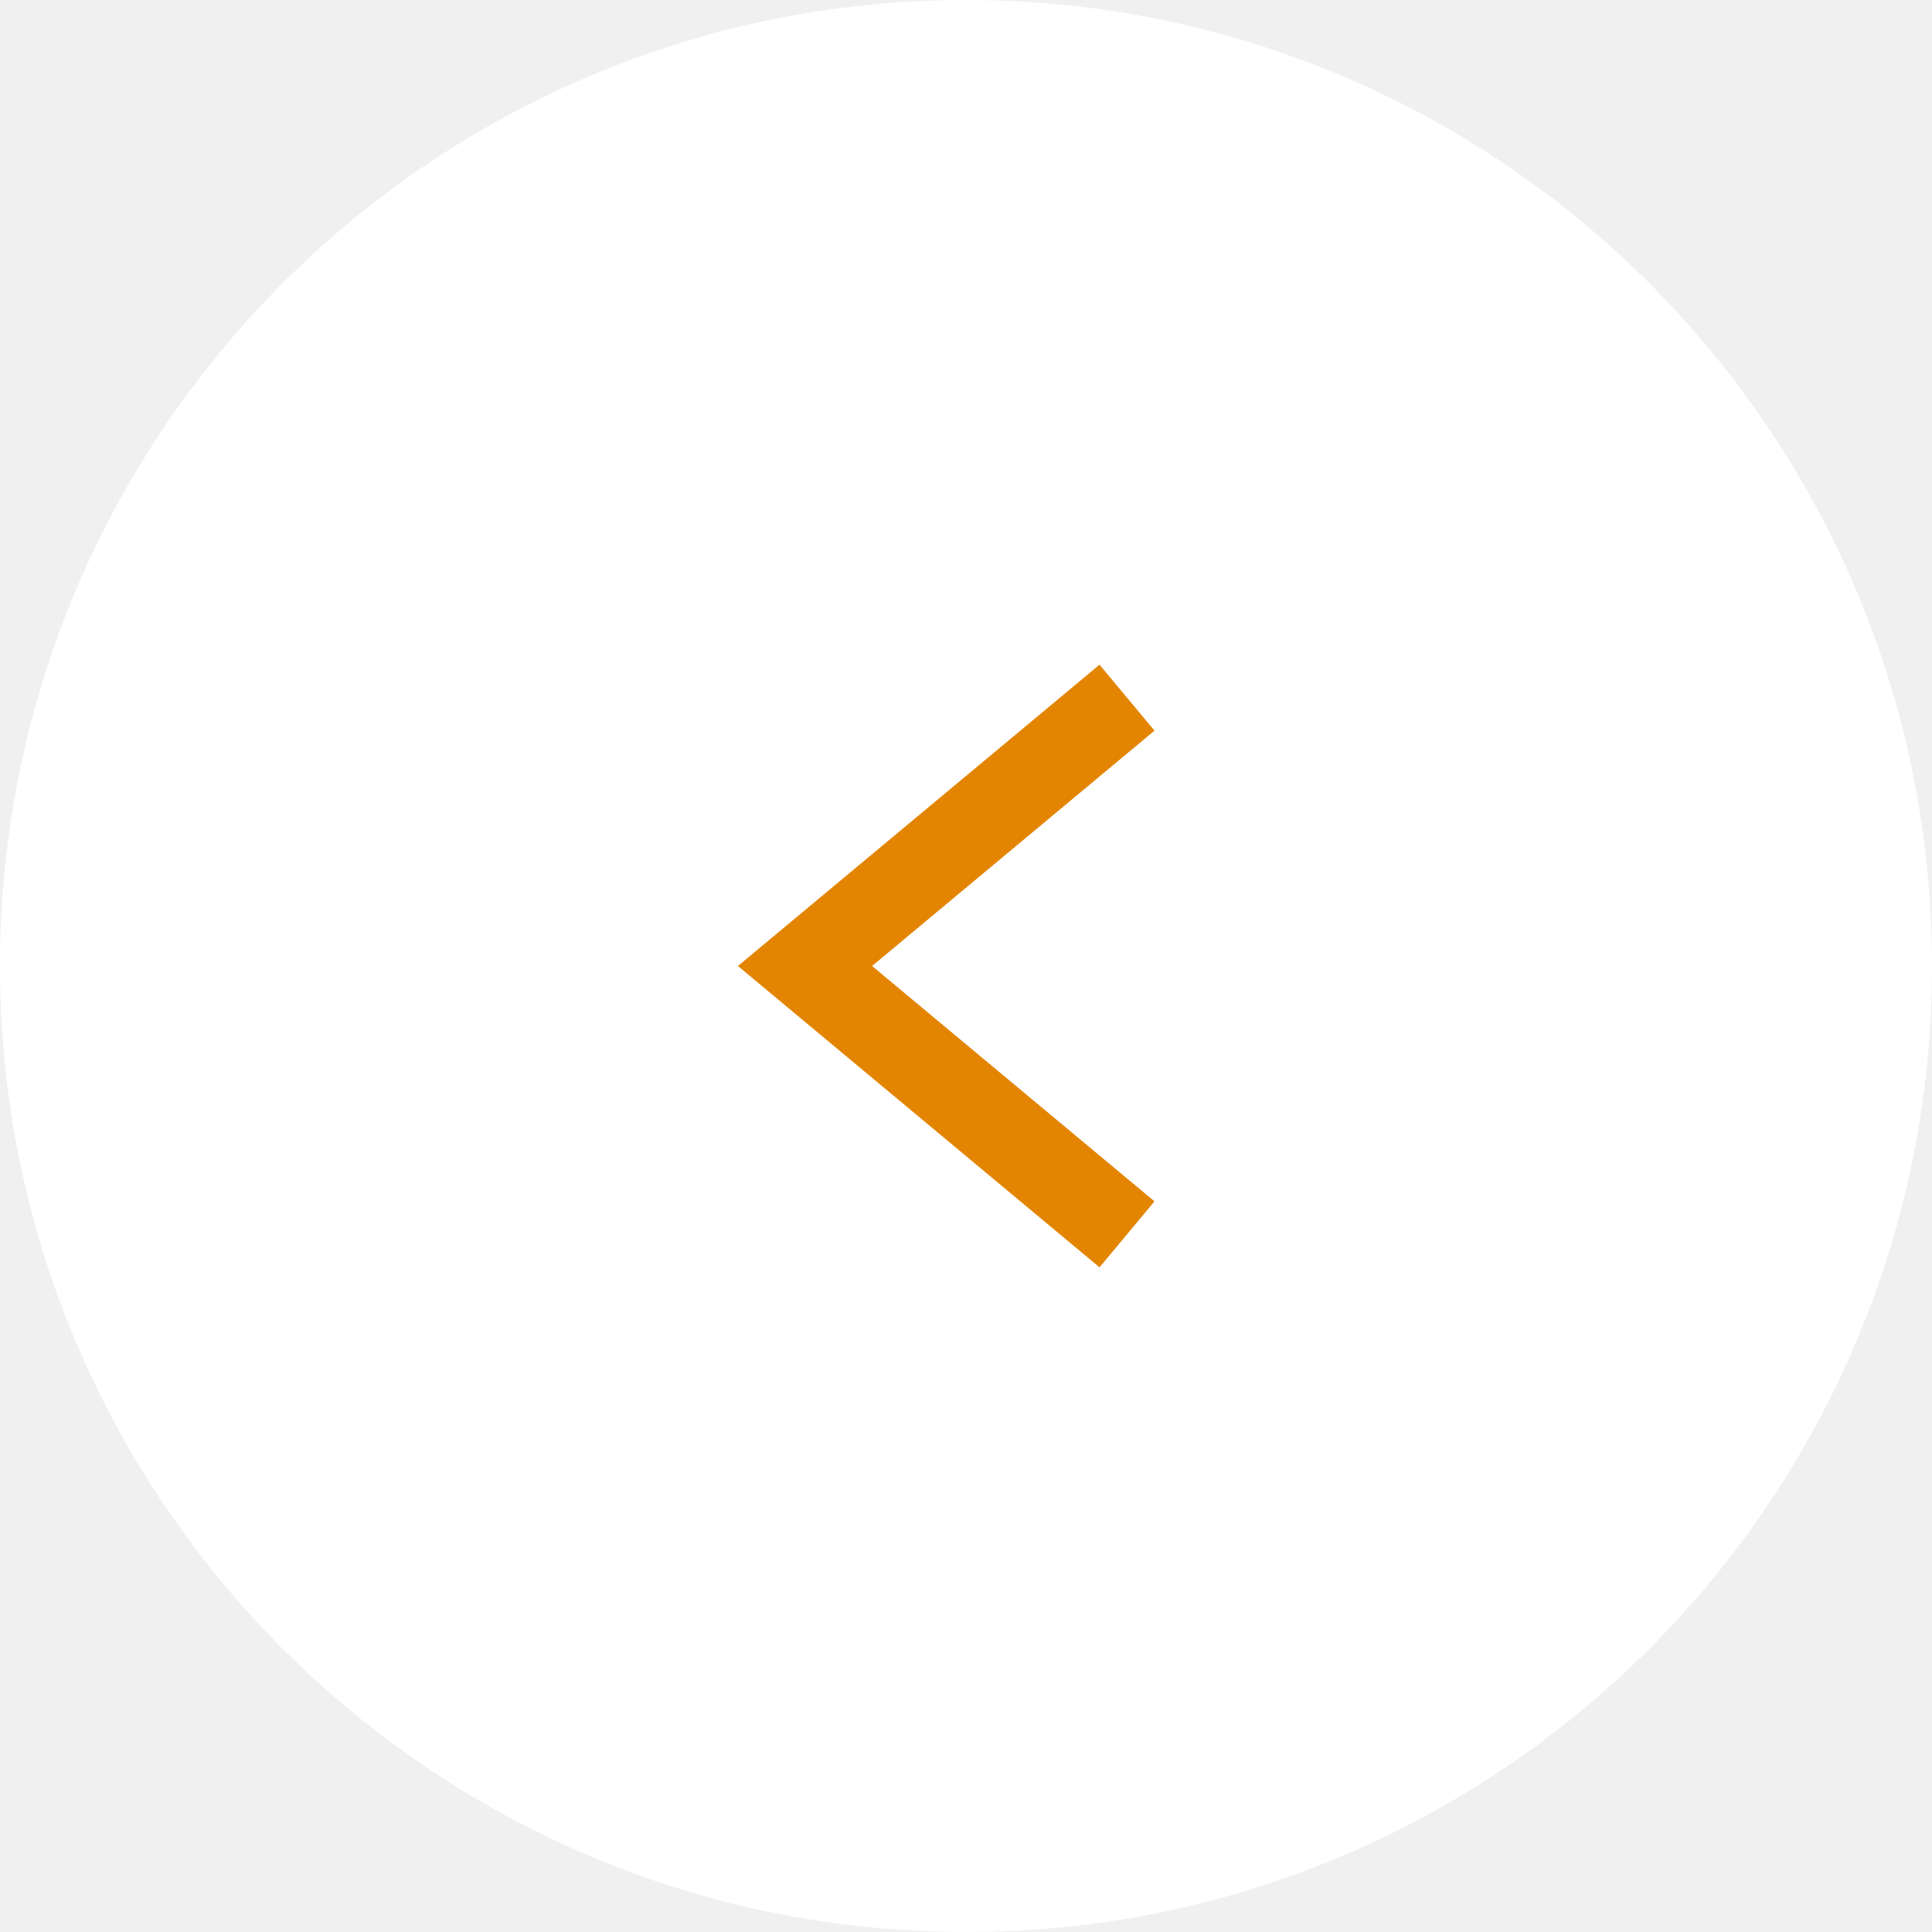
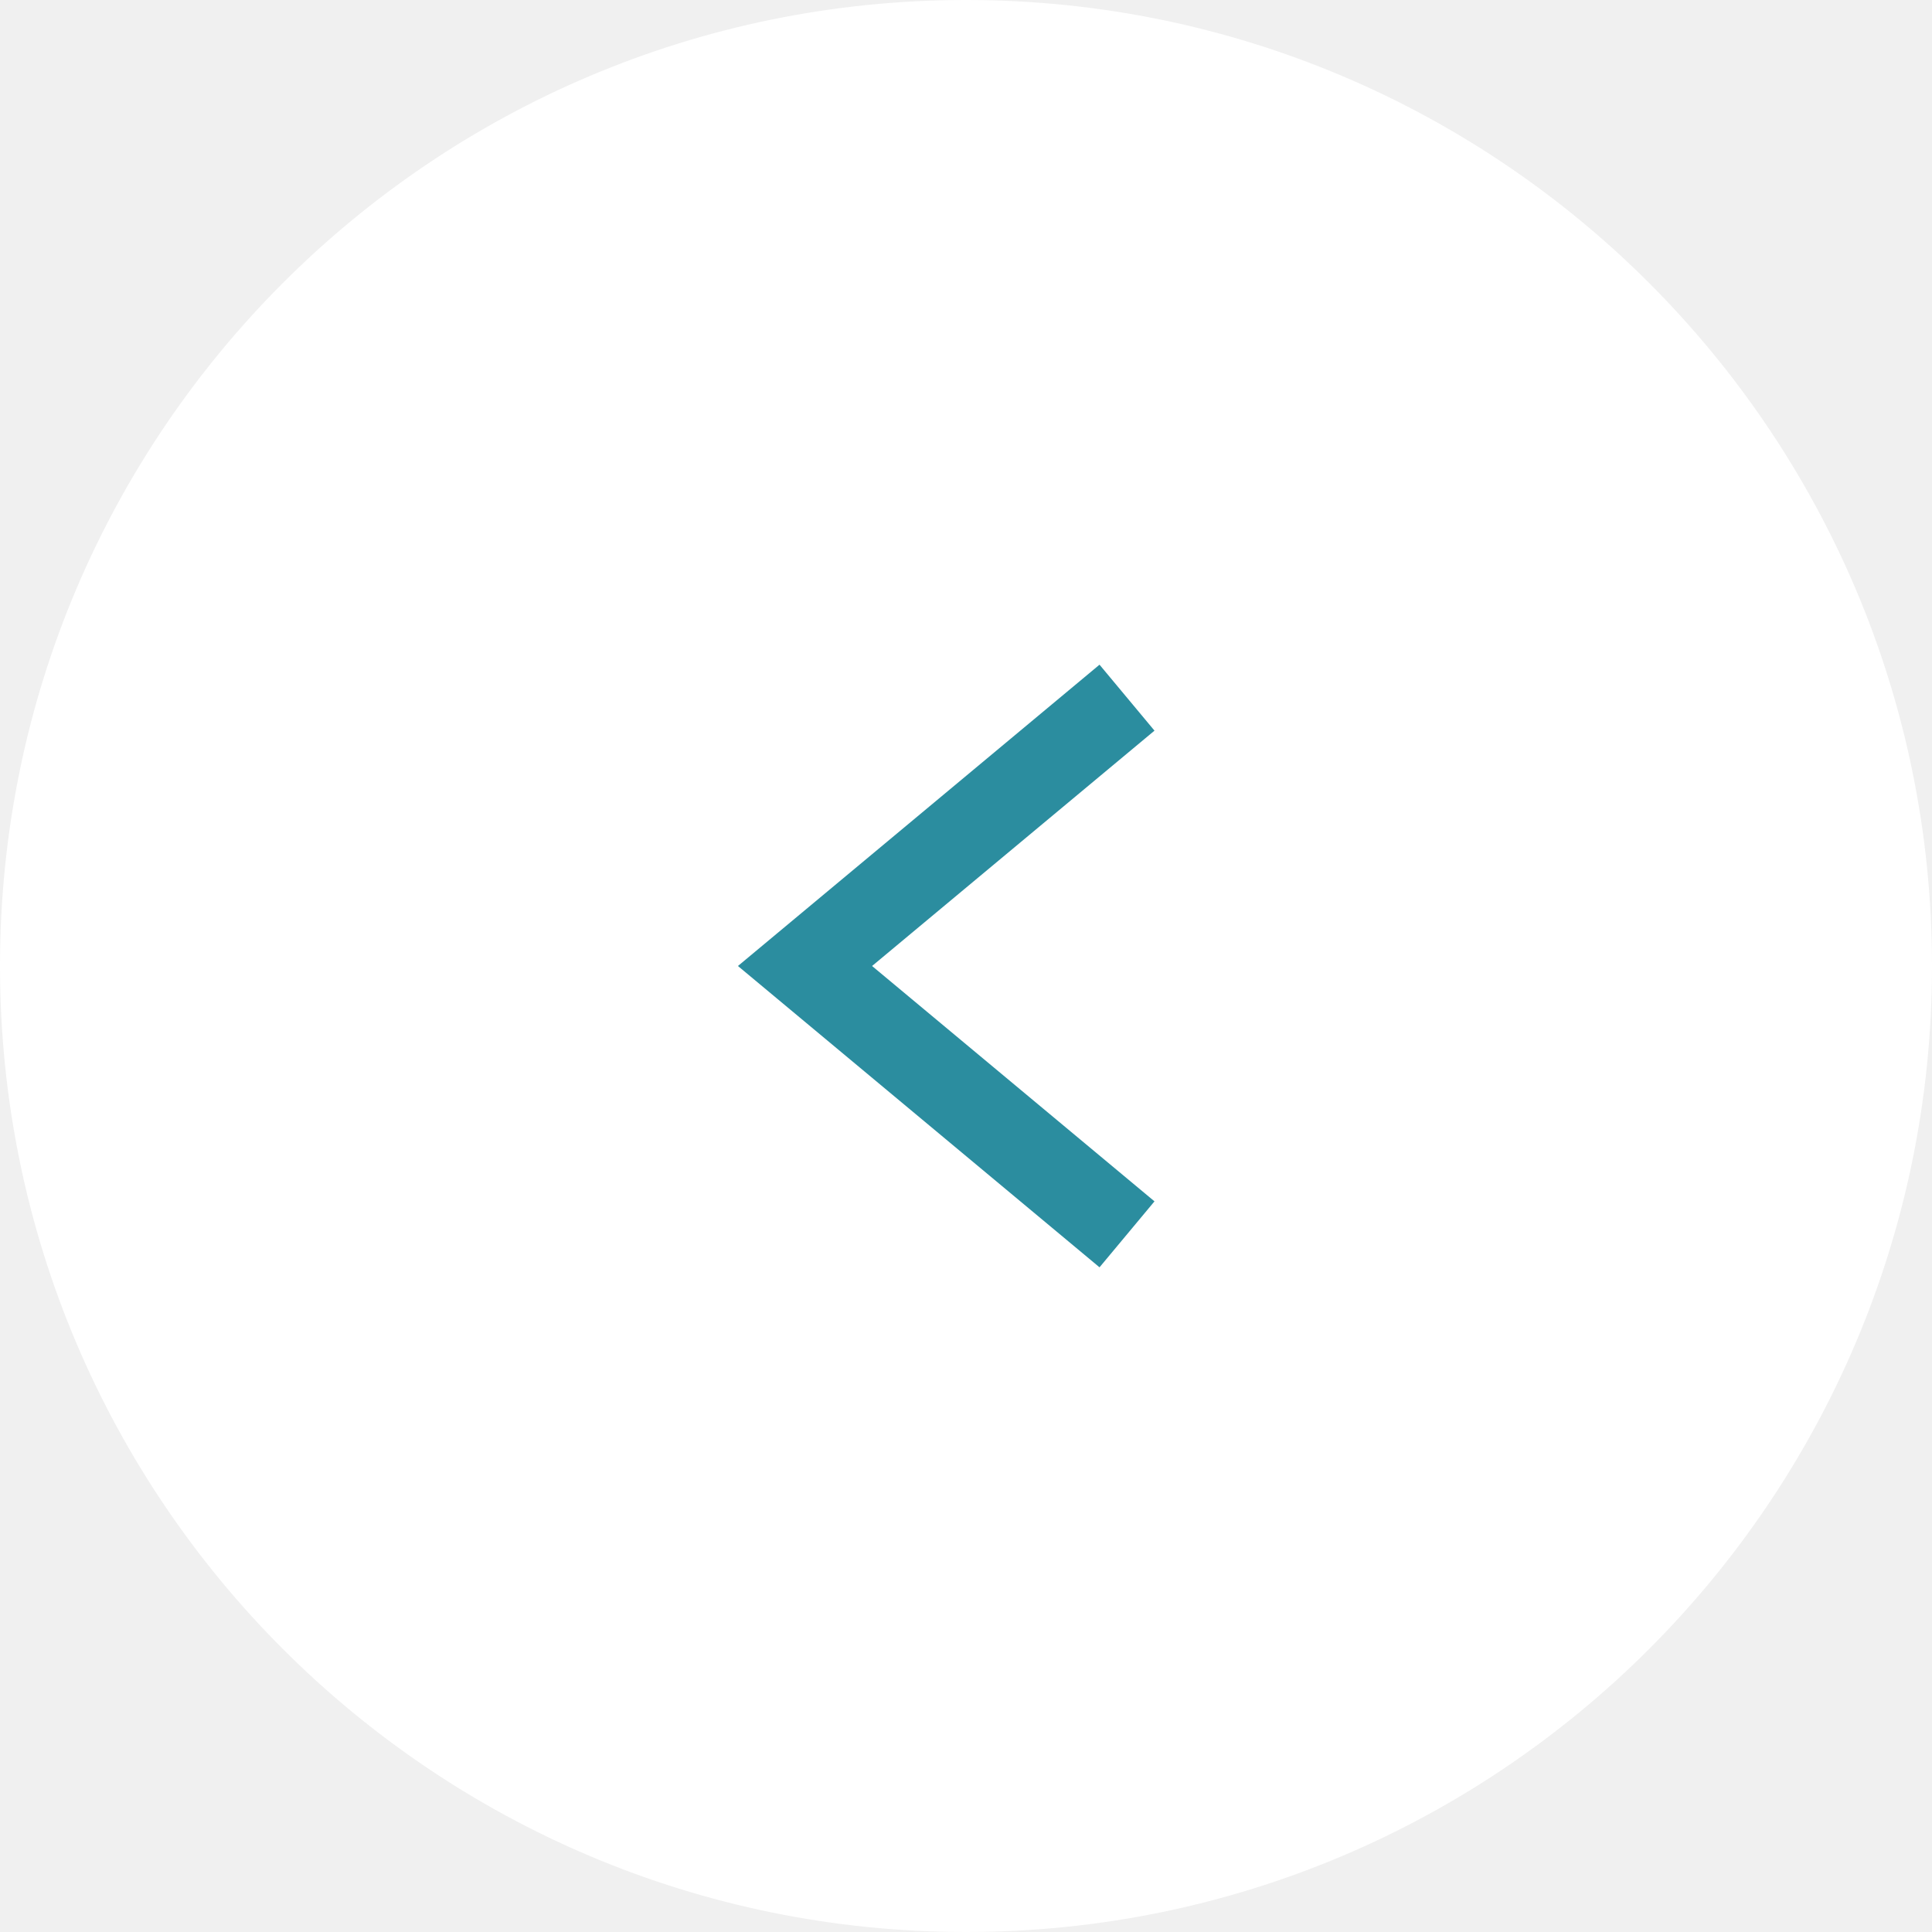
<svg xmlns="http://www.w3.org/2000/svg" width="36" height="36" viewBox="0 0 36 36">
  <g fill="none" fill-rule="evenodd" transform="rotate(180 18 18)">
    <circle cx="18" cy="18" r="18" fill="#FFF" />
-     <polyline stroke="#E38500" stroke-width="1.6" points="13 15 18 21 23 15" transform="rotate(-90 18 18)" />
+     <polyline stroke="#2B8D9F" stroke-width="1.6" points="13 15 18 21 23 15" transform="rotate(-90 18 18)" />
  </g>
</svg>
